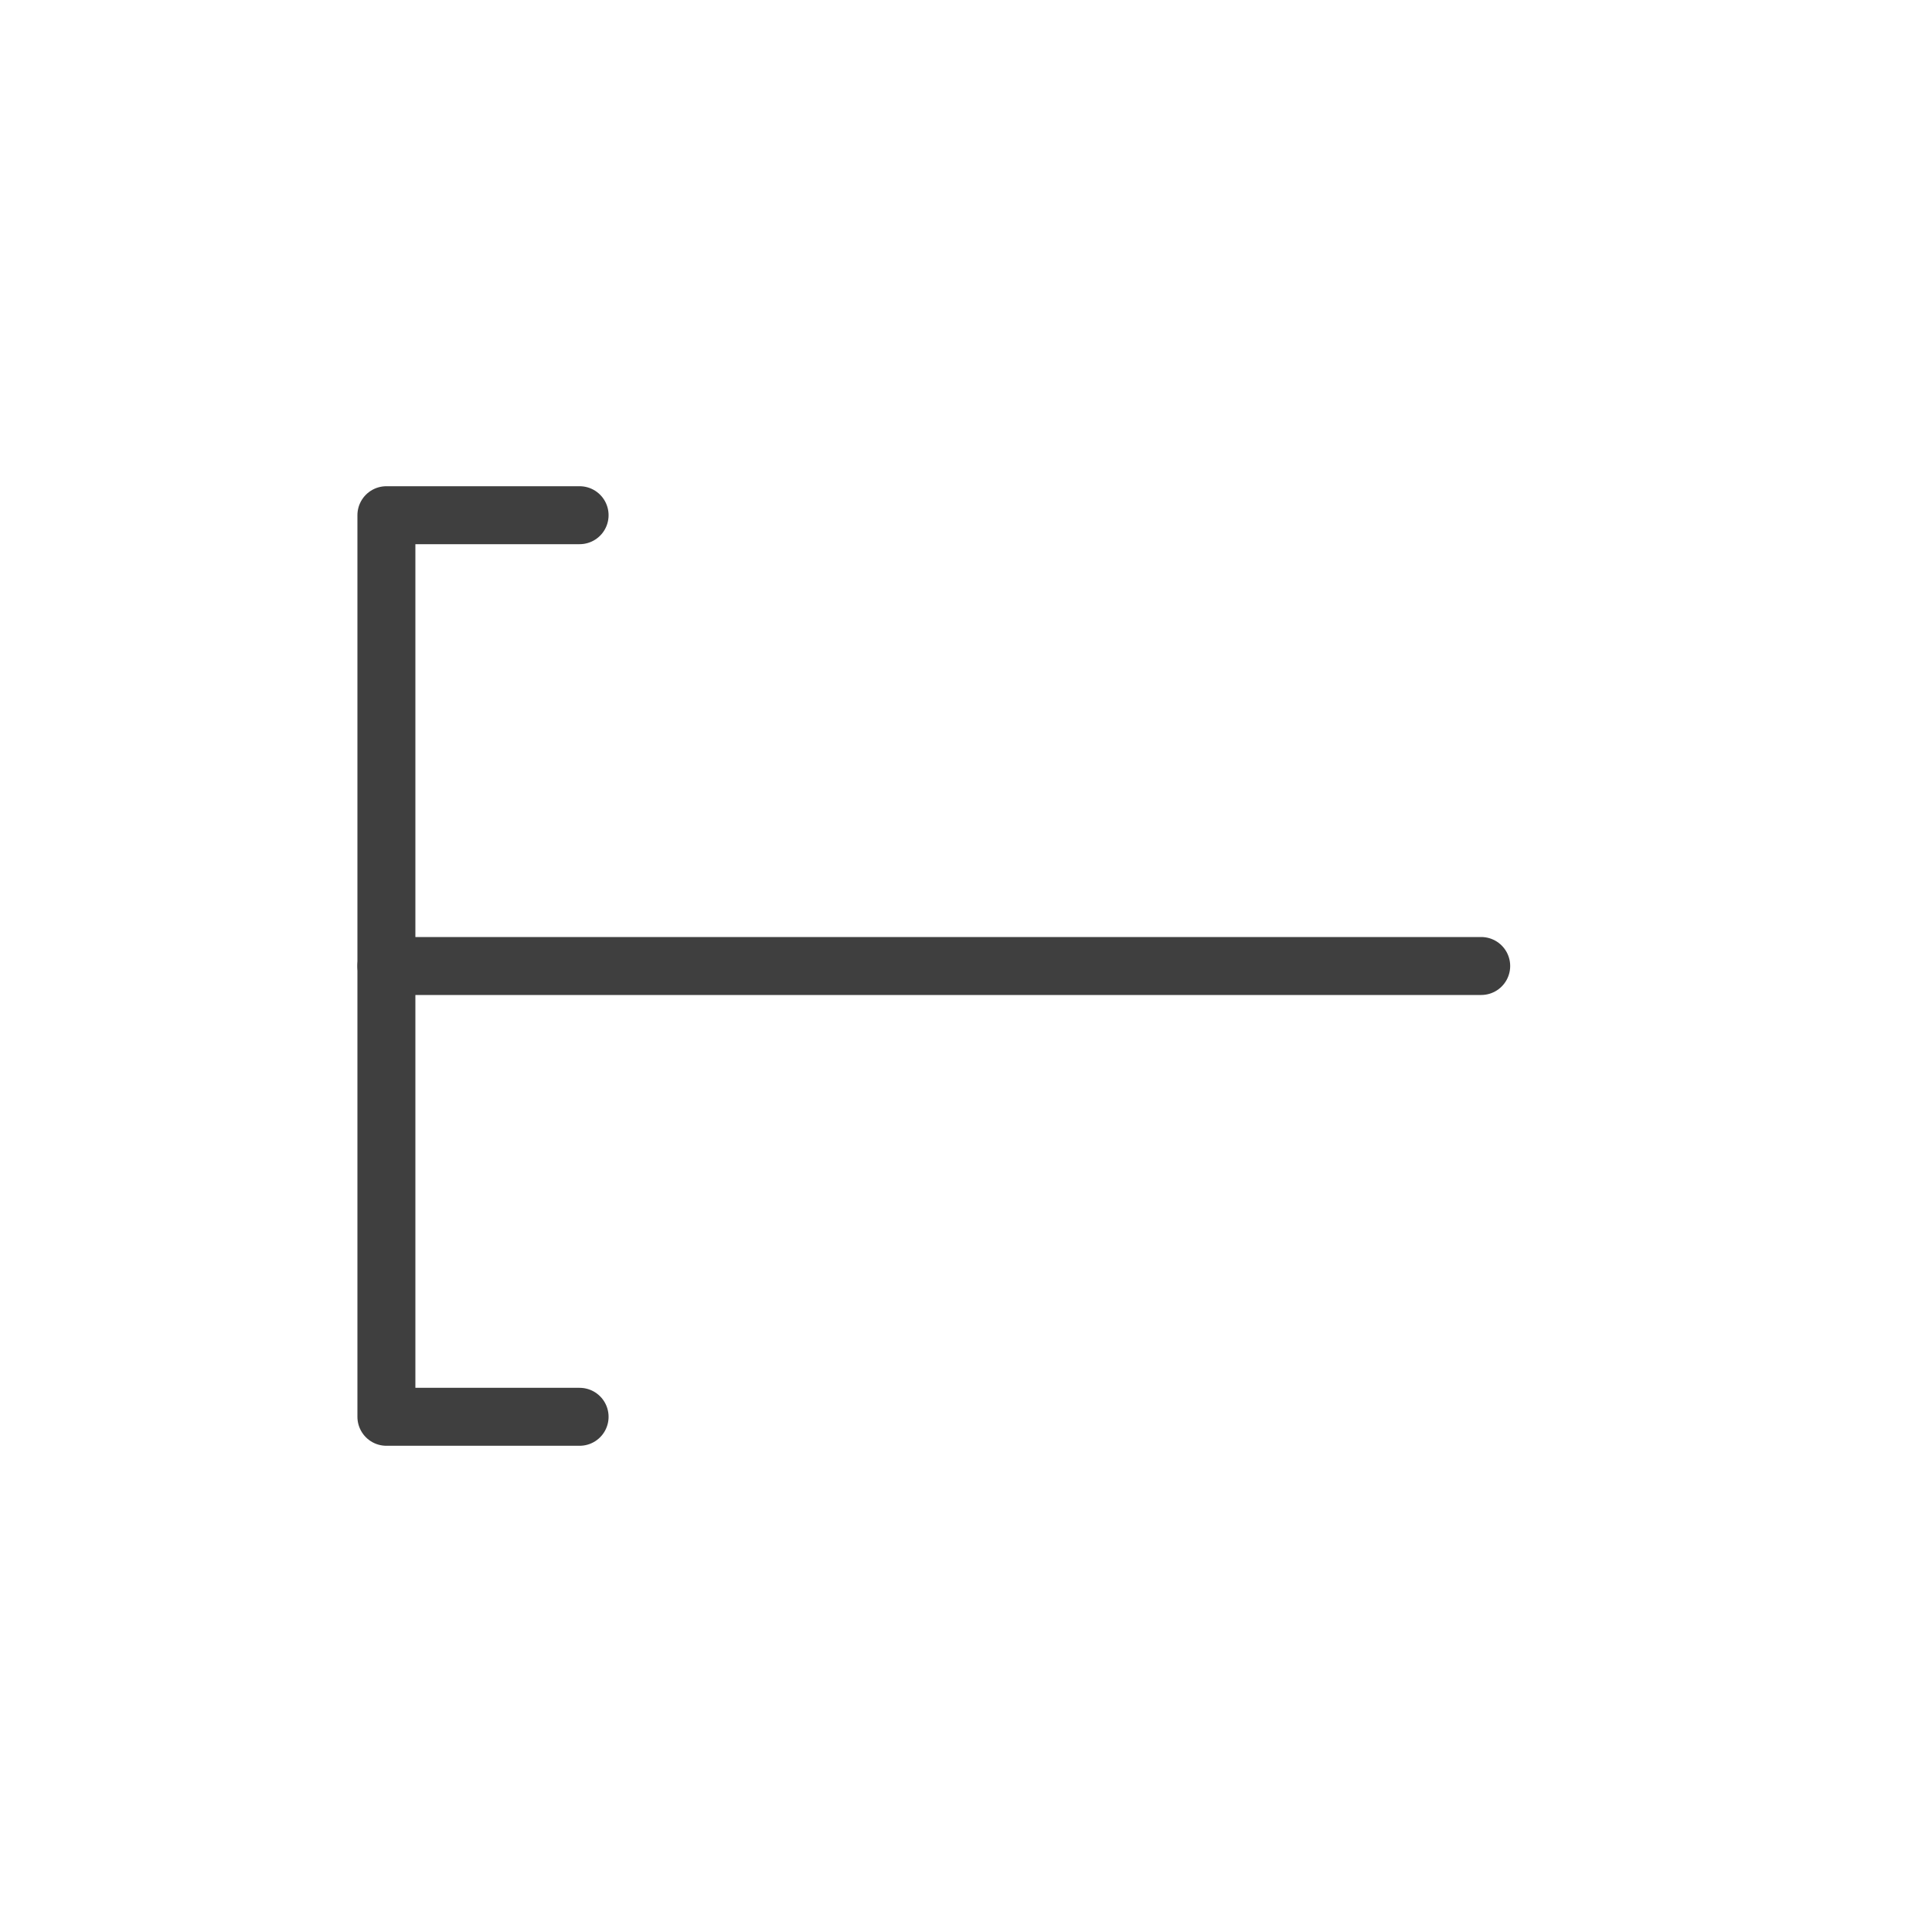
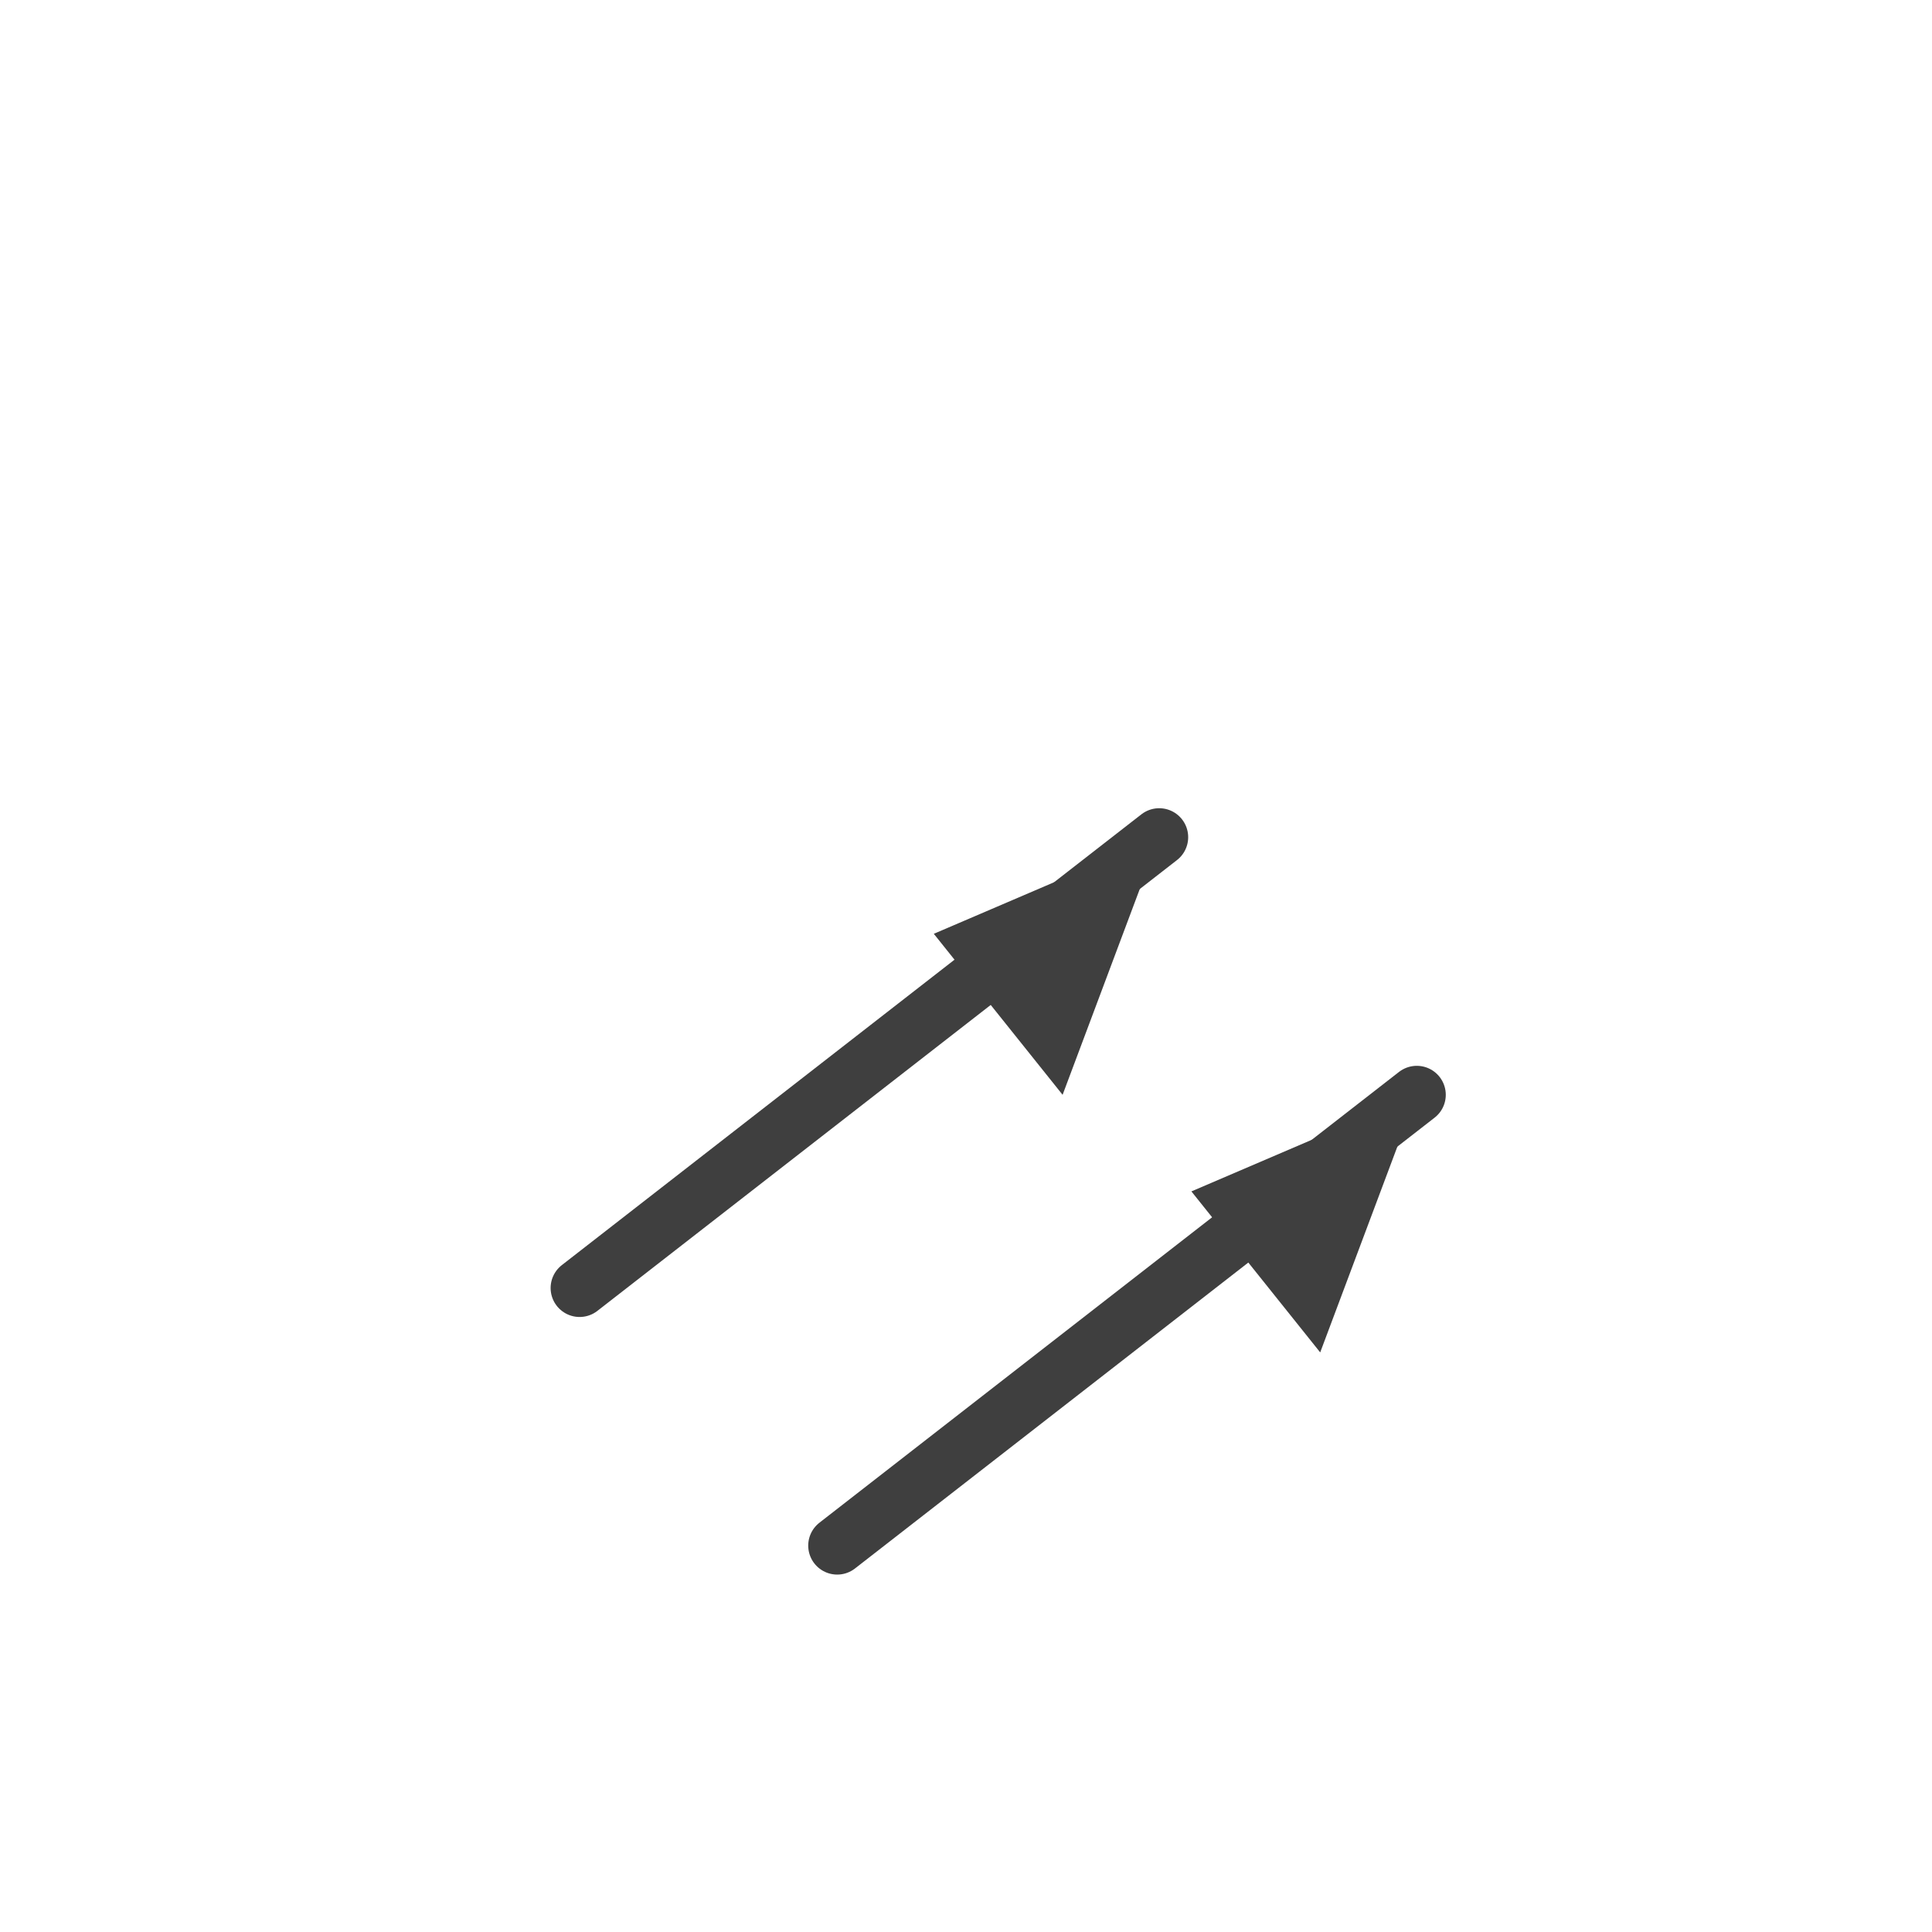
<svg xmlns="http://www.w3.org/2000/svg" viewBox="0 0 60 60" width="66">
  <style>
    g.sym { stroke:#3f3f3f; fill:none; stroke-linecap:round; stroke-linejoin:round }
    g.sym text { stroke:none; fill:#3f3f3f }
    g.sym .solid { fill:#3f3f3f; stroke:none }
    @media (prefers-color-scheme: dark) {
      g.sym { stroke:#c9c9c9 }
      g.sym text { fill:#c9c9c9 }
      g.sym .solid { fill:#c9c9c9 }
    }
  </style>
  <g class="sym" stroke-width="1.8">
-     <path d="M 18 16 L 12 16 L 12 44 L 18 44" />
-     <line x1="12" y1="30" x2="46" y2="30" />
+     <line x1="18" y1="40" x2="36" y2="26" />
+     <path class="solid" d="M 36 26 L 29 29 L 33 34 Z" />
+     <line x1="26" y1="48" x2="44" y2="34" />
+     <path class="solid" d="M 44 34 L 37 37 L 41 42 Z" />
  </g>
</svg>
